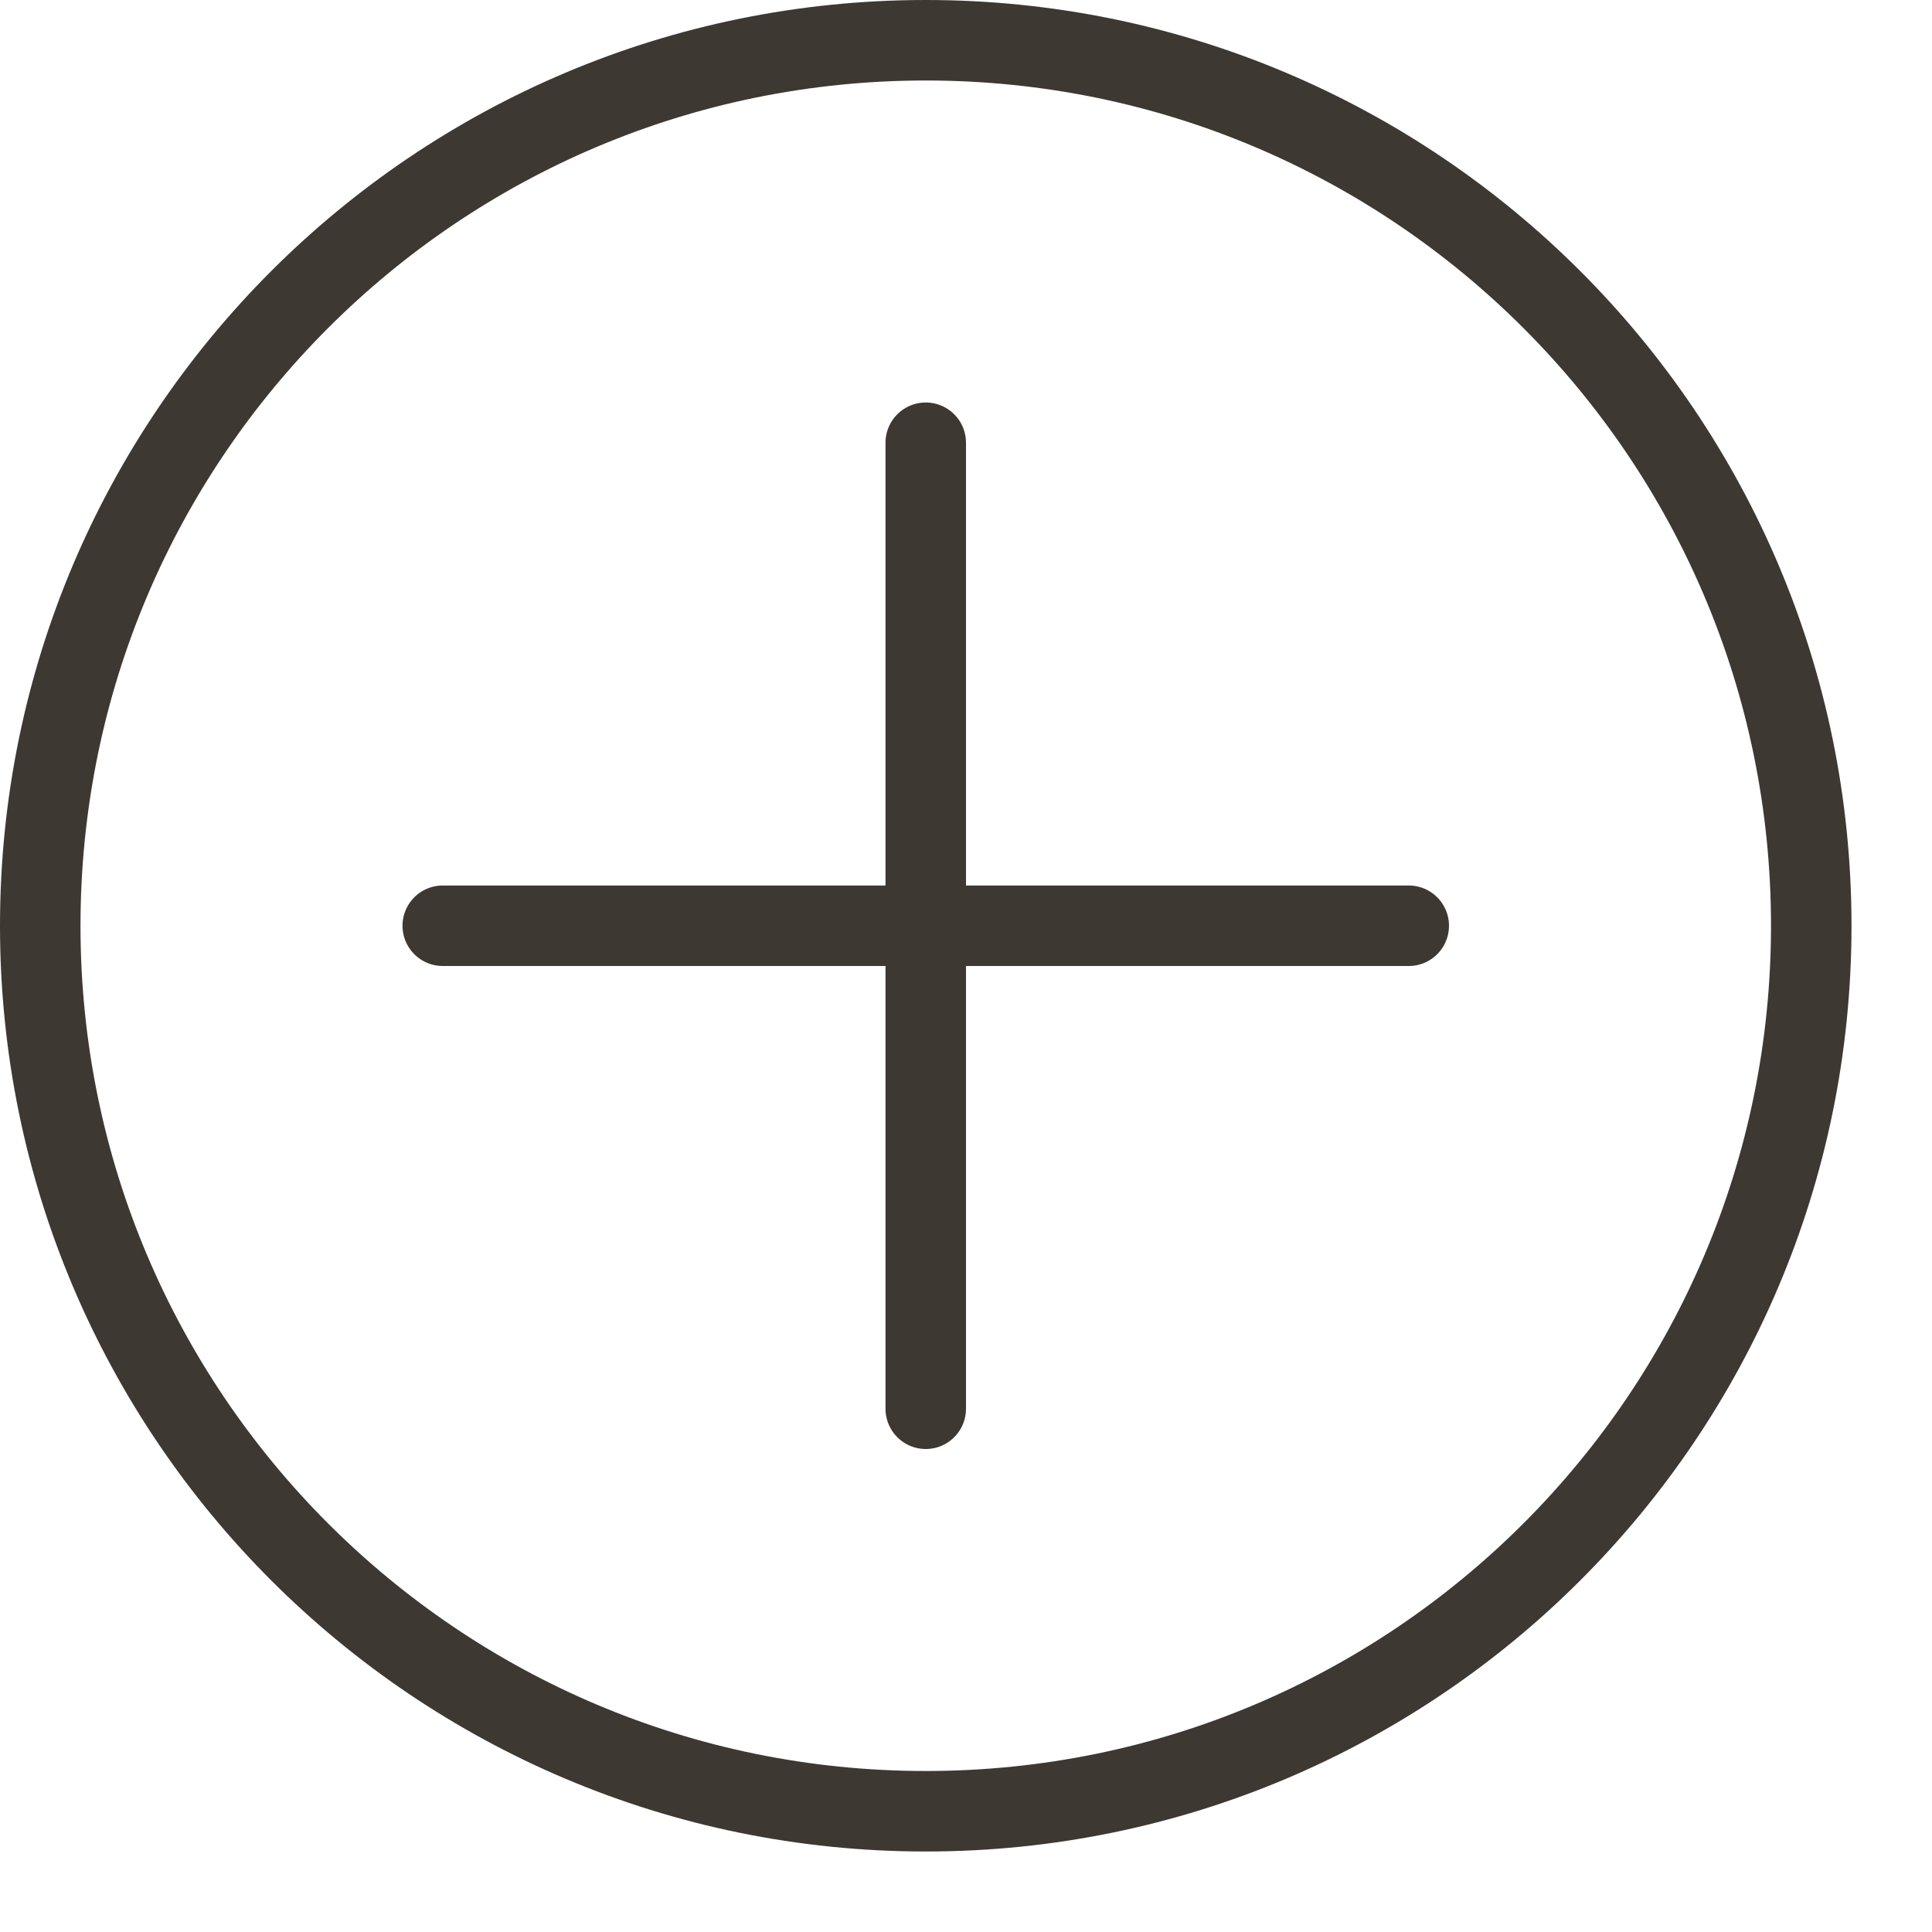
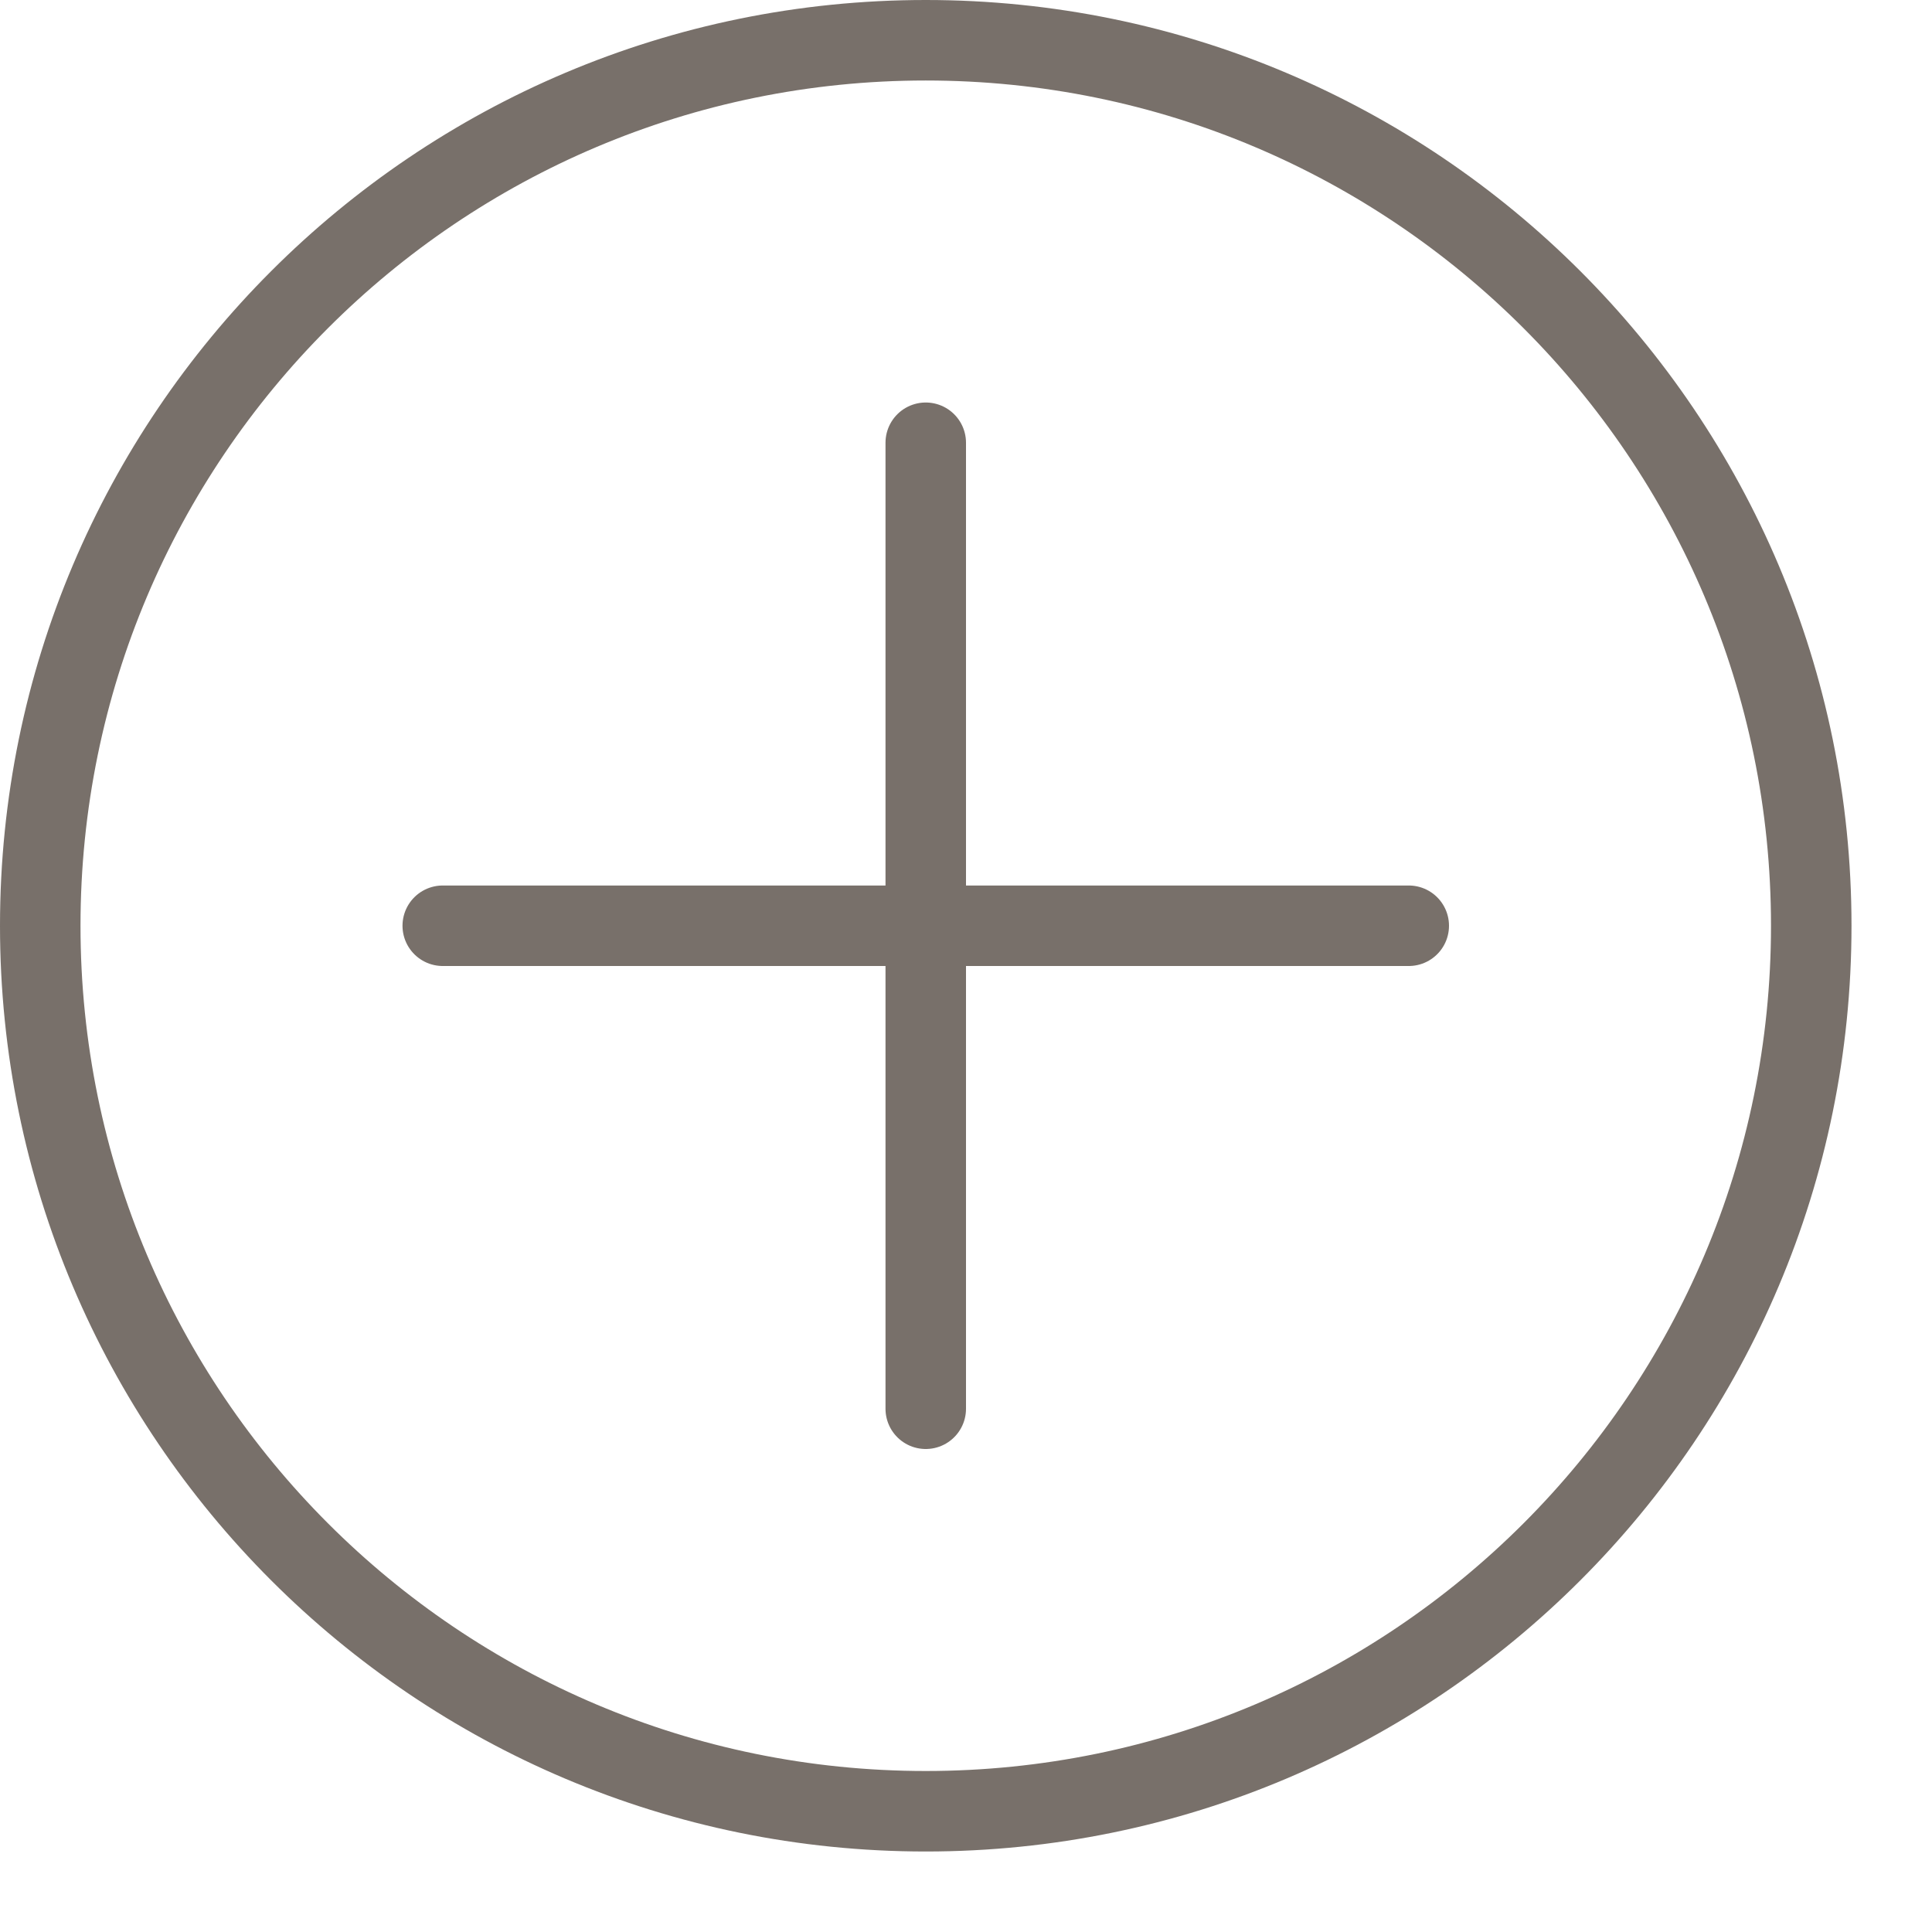
- <svg xmlns="http://www.w3.org/2000/svg" contentScriptType="text/ecmascript" width="24" zoomAndPan="magnify" contentStyleType="text/css" viewBox="0 0 24 24" height="24" preserveAspectRatio="xMidYMid meet" version="1.0">
-   <g fill="none" stroke-miterlimit="10" stroke="#3e3832" stroke-linejoin="round" stroke-linecap="round">
+ <svg xmlns="http://www.w3.org/2000/svg" contentScriptType="text/ecmascript" width="26" zoomAndPan="magnify" contentStyleType="text/css" viewBox="0 0 24 24" height="26" preserveAspectRatio="xMidYMid meet" version="1.0">
+   <g fill="none" stroke-miterlimit="10" stroke="#78706A" stroke-linejoin="round" stroke-linecap="round">
    <circle r="11" cx="11.5" cy="11.5" />
    <path d="M11.5 5.5v12M17.5 11.5h-12" />
  </g>
</svg>
